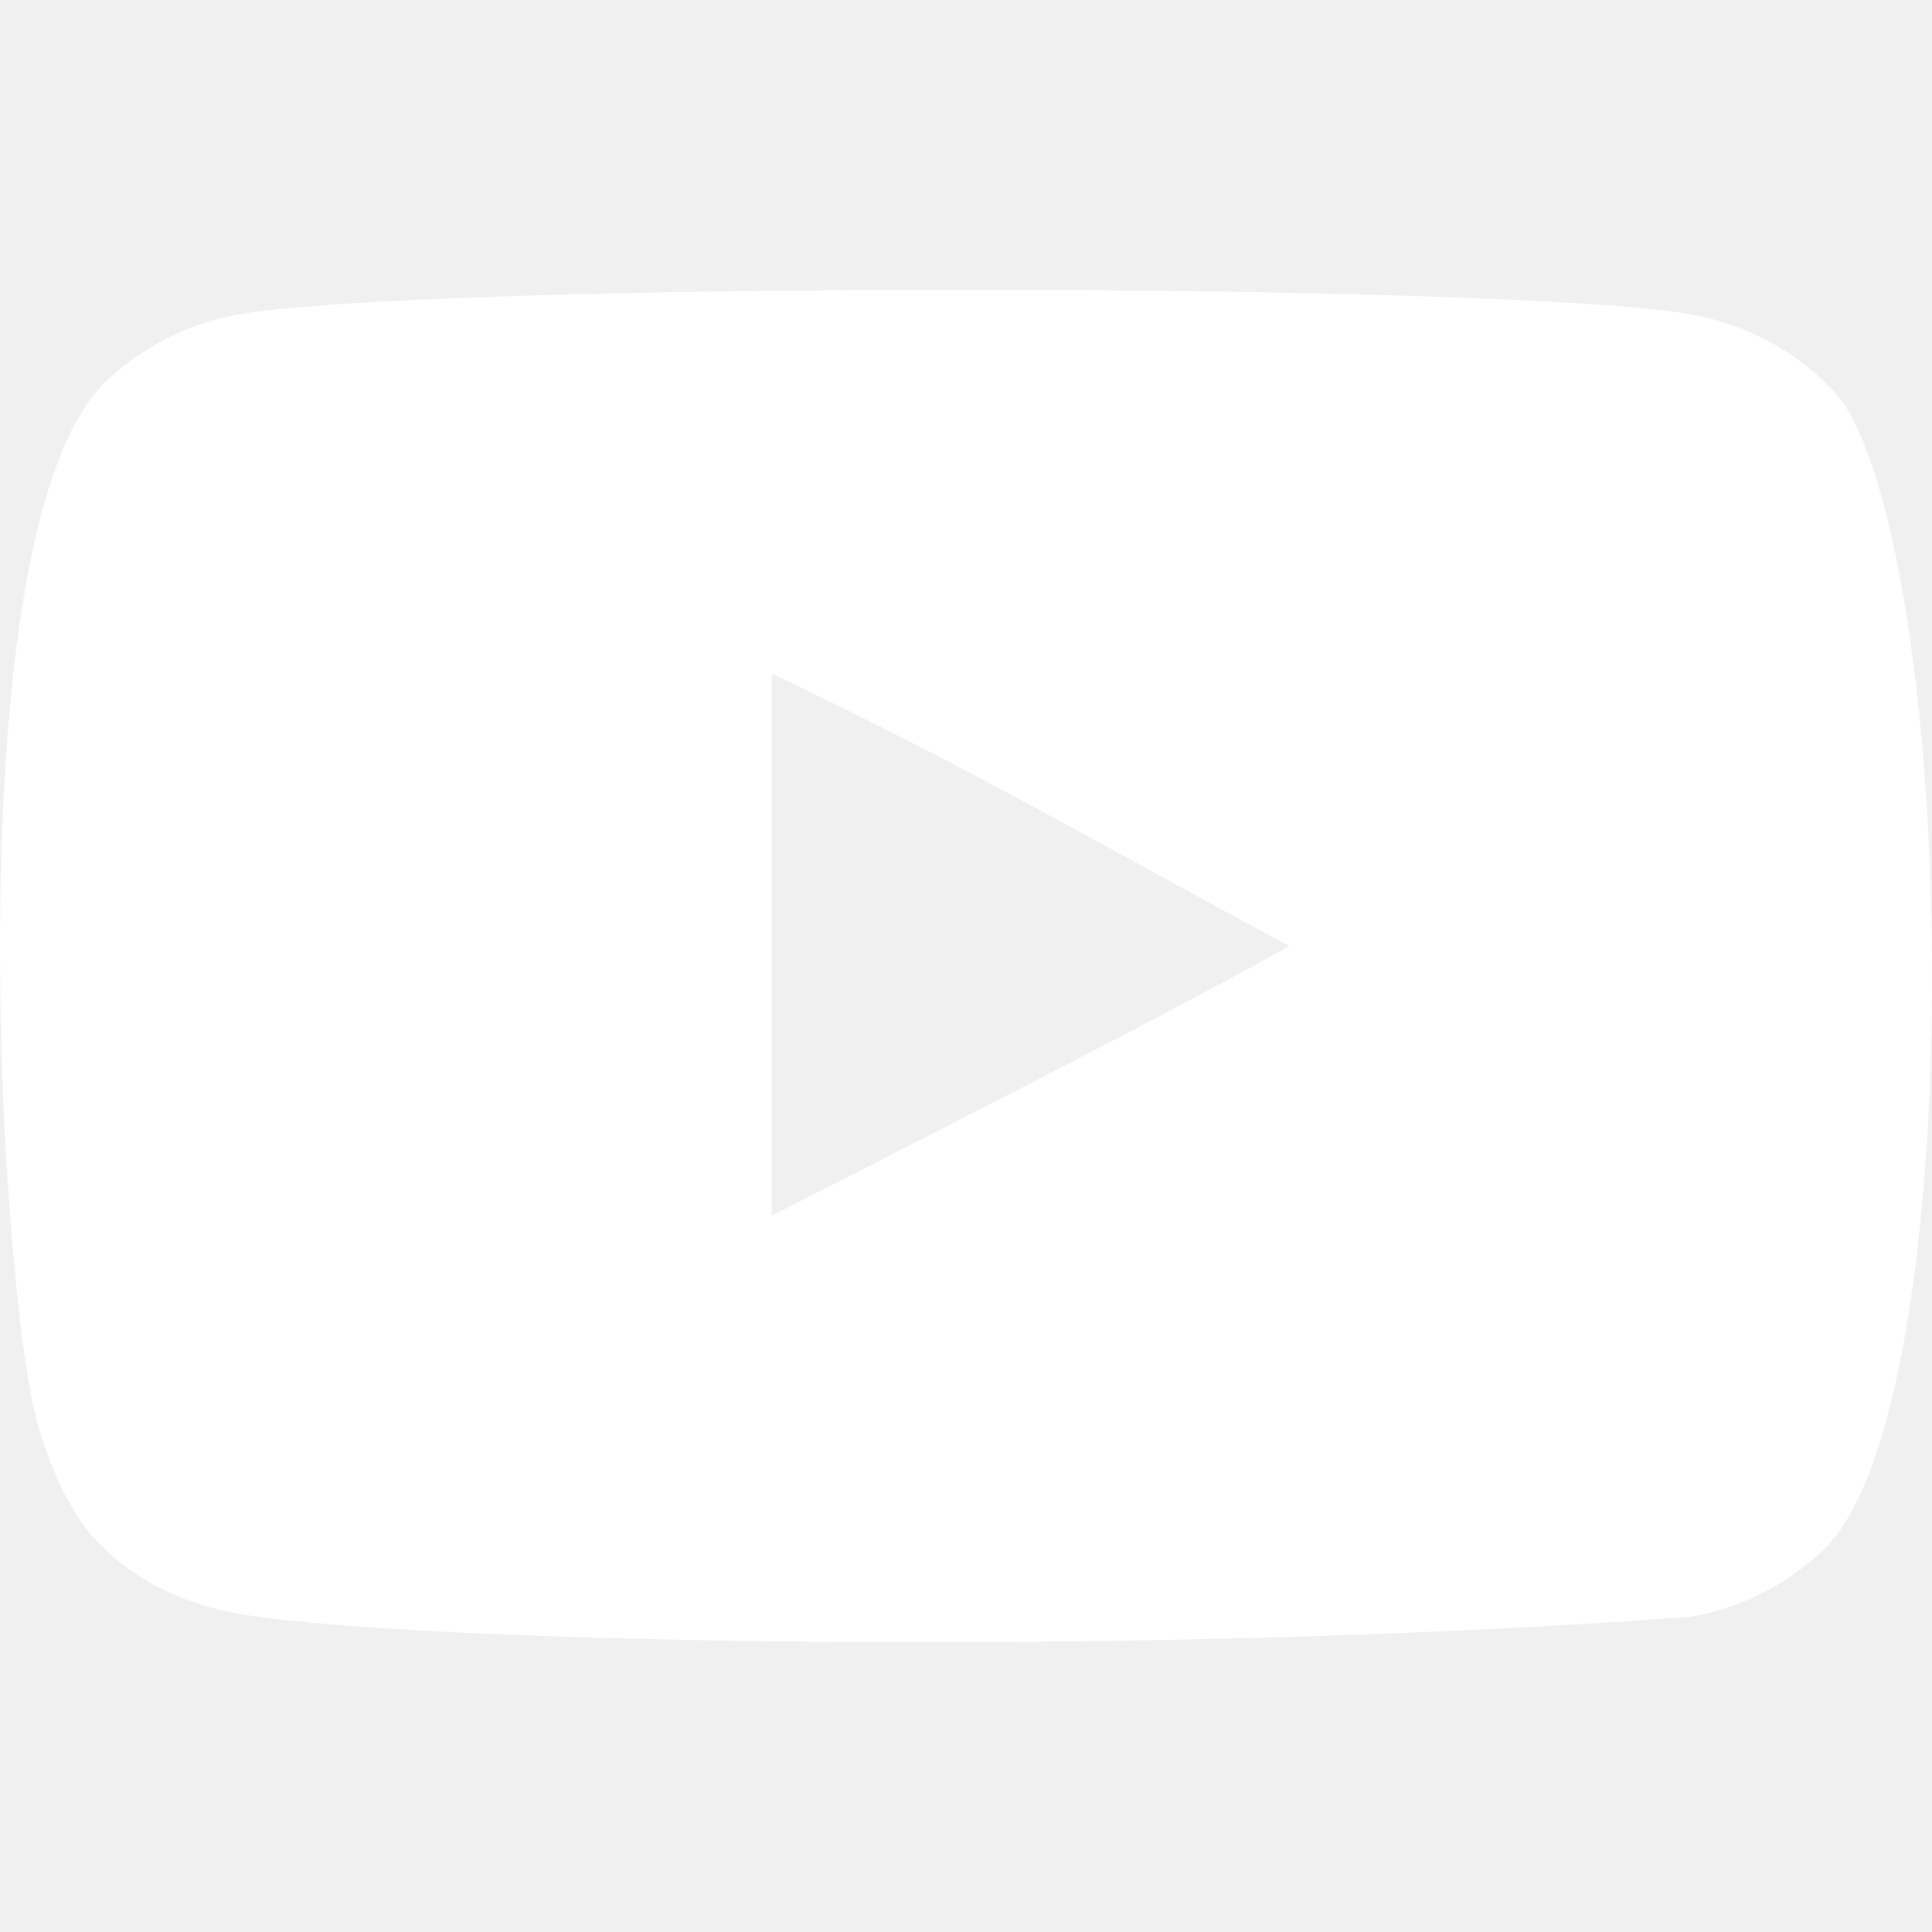
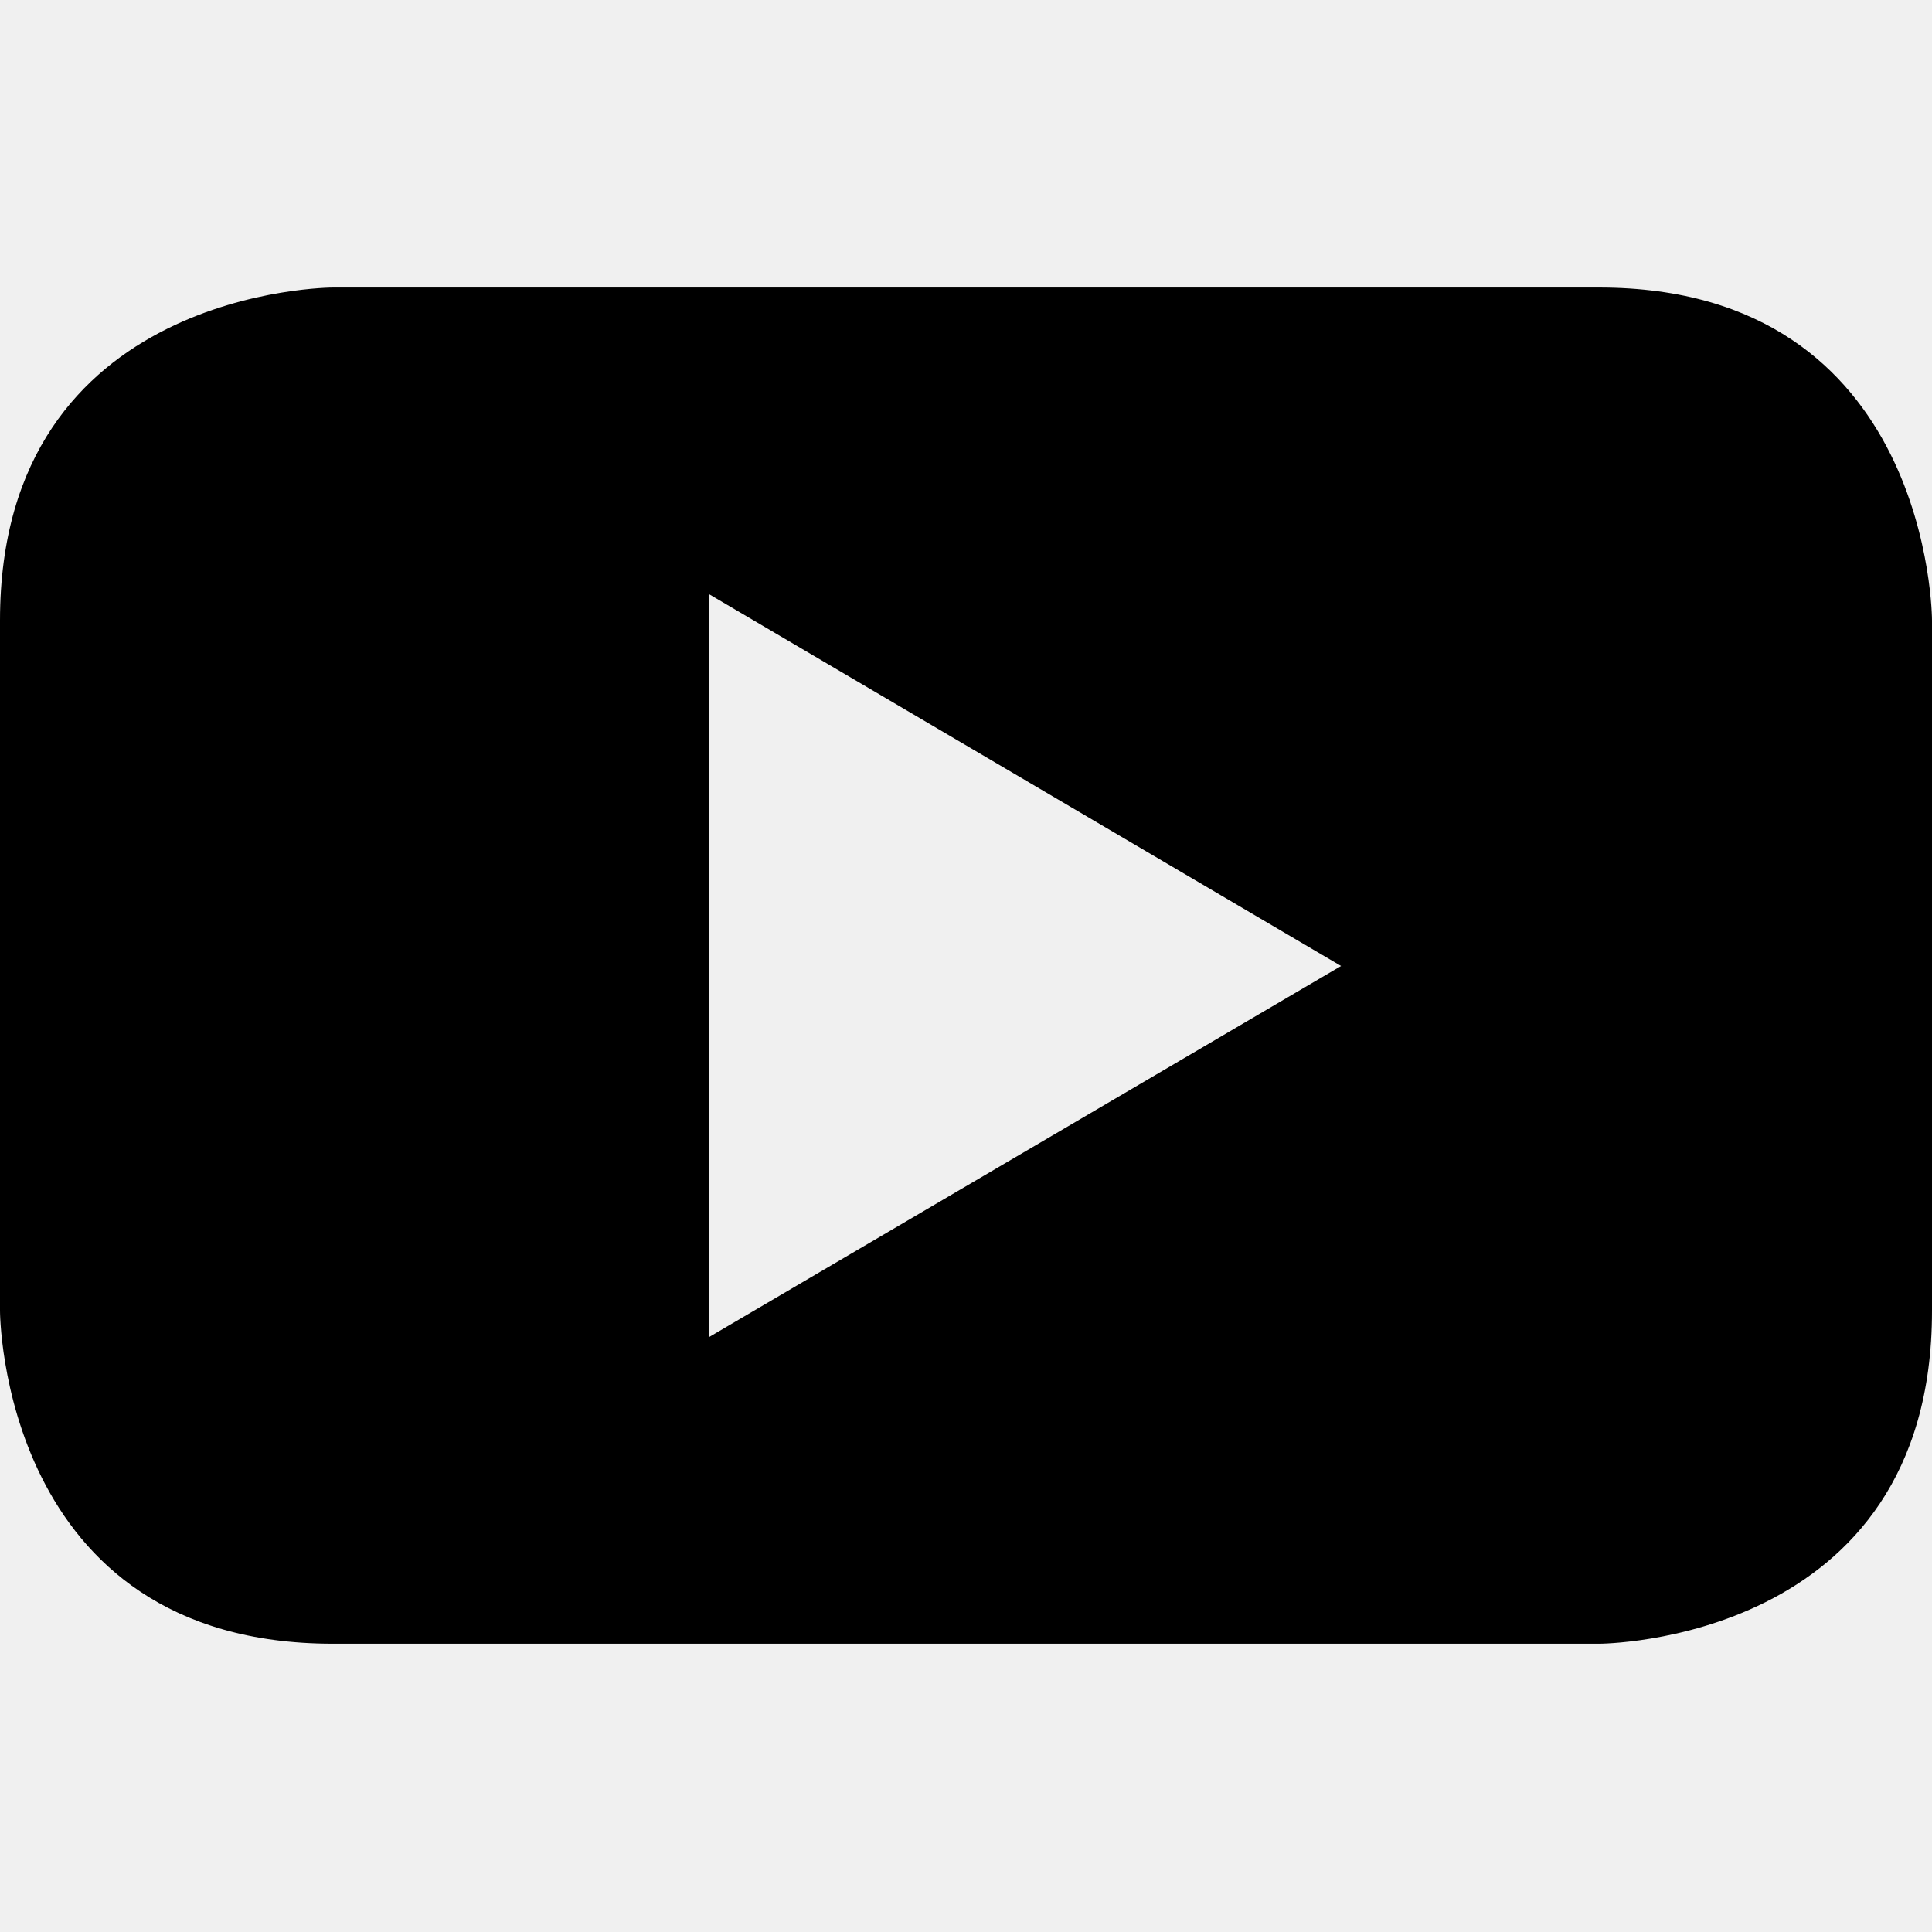
- <svg xmlns="http://www.w3.org/2000/svg" width="800px" height="800px" viewBox="0 -3 20 20" version="1.1" fill="#000000">
-   <g id="SVGRepo_bgCarrier" stroke-width="0" />
-   <g id="SVGRepo_tracerCarrier" stroke-linecap="round" stroke-linejoin="round" />
-   <g id="SVGRepo_iconCarrier">
-     <defs> </defs>
-     <g id="Page-1" stroke="none" stroke-width="1" fill="none" fill-rule="evenodd">
-       <g id="Dribbble-Light-Preview" transform="translate(-300, -7442)" fill="#ffffff">
-         <g id="icons" transform="translate(56, 160)">
-           <path d="M251.988,7291.586 L251.988,7285.974 C253.981,7286.912 255.524,7287.817 257.348,7288.794 C255.843,7289.628 253.981,7290.565 251.988,7291.586 M263.091,7283.183 C262.747,7282.73 262.162,7282.378 261.538,7282.261 C259.705,7281.913 248.271,7281.912 246.439,7282.261 C245.939,7282.355 245.494,7282.582 245.111,7282.934 C243.5,7284.429 244.005,7292.452 244.393,7293.751 C244.557,7294.313 244.768,7294.719 245.034,7294.986 C245.376,7295.338 245.845,7295.58 246.384,7295.689 C247.893,7296.001 255.668,7296.175 261.506,7295.736 C262.044,7295.642 262.52,7295.391 262.896,7295.024 C264.386,7293.535 264.284,7285.062 263.091,7283.183" id="youtube-[#e32400]"> </path>
-         </g>
-       </g>
-     </g>
-   </g>
+ <svg xmlns="http://www.w3.org/2000/svg" fill="#000000" height="800px" width="800px" version="1.1" id="Layer_1" viewBox="-271 311.2 256 179.8" xml:space="preserve">
+   <path d="M-59.1,311.2h-167.8c0,0-44.1,0-44.1,44.1v91.5c0,0,0,44.1,44.1,44.1h167.8c0,0,44.1,0,44.1-44.1v-91.5  C-15,355.3-15,311.2-59.1,311.2z M-177.1,450.3v-98.5l83.8,49.3L-177.1,450.3z" />
</svg>
